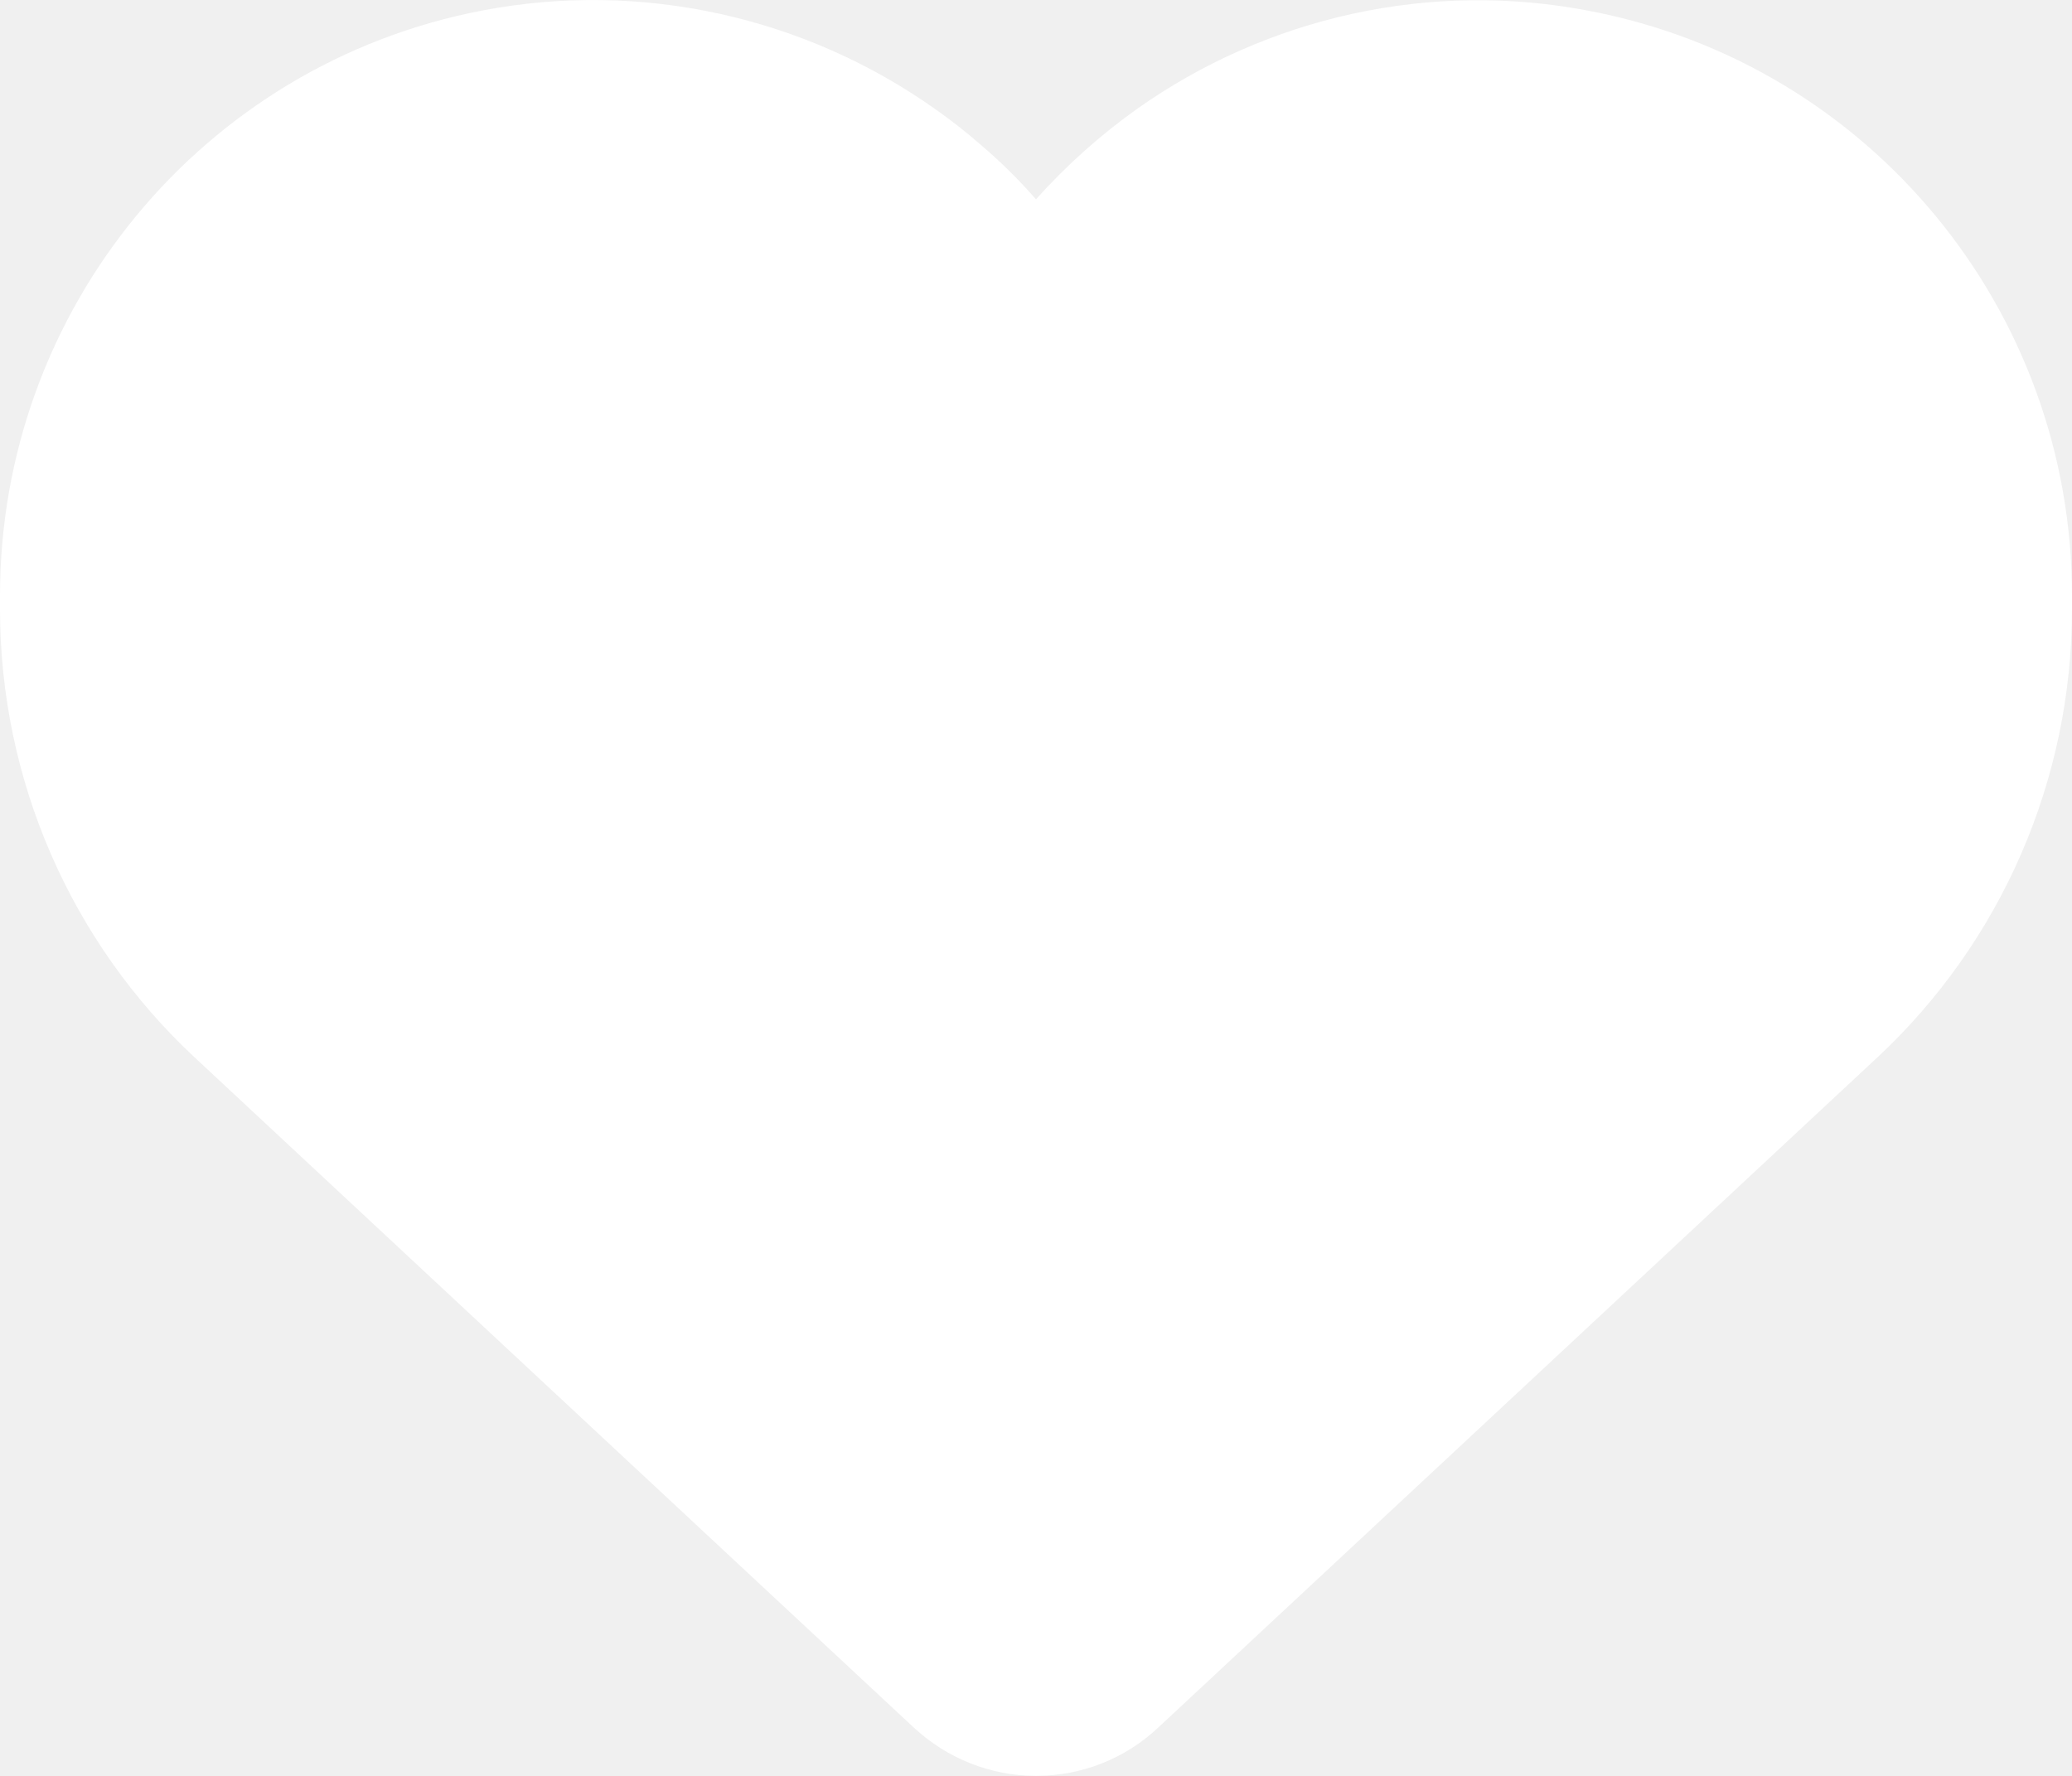
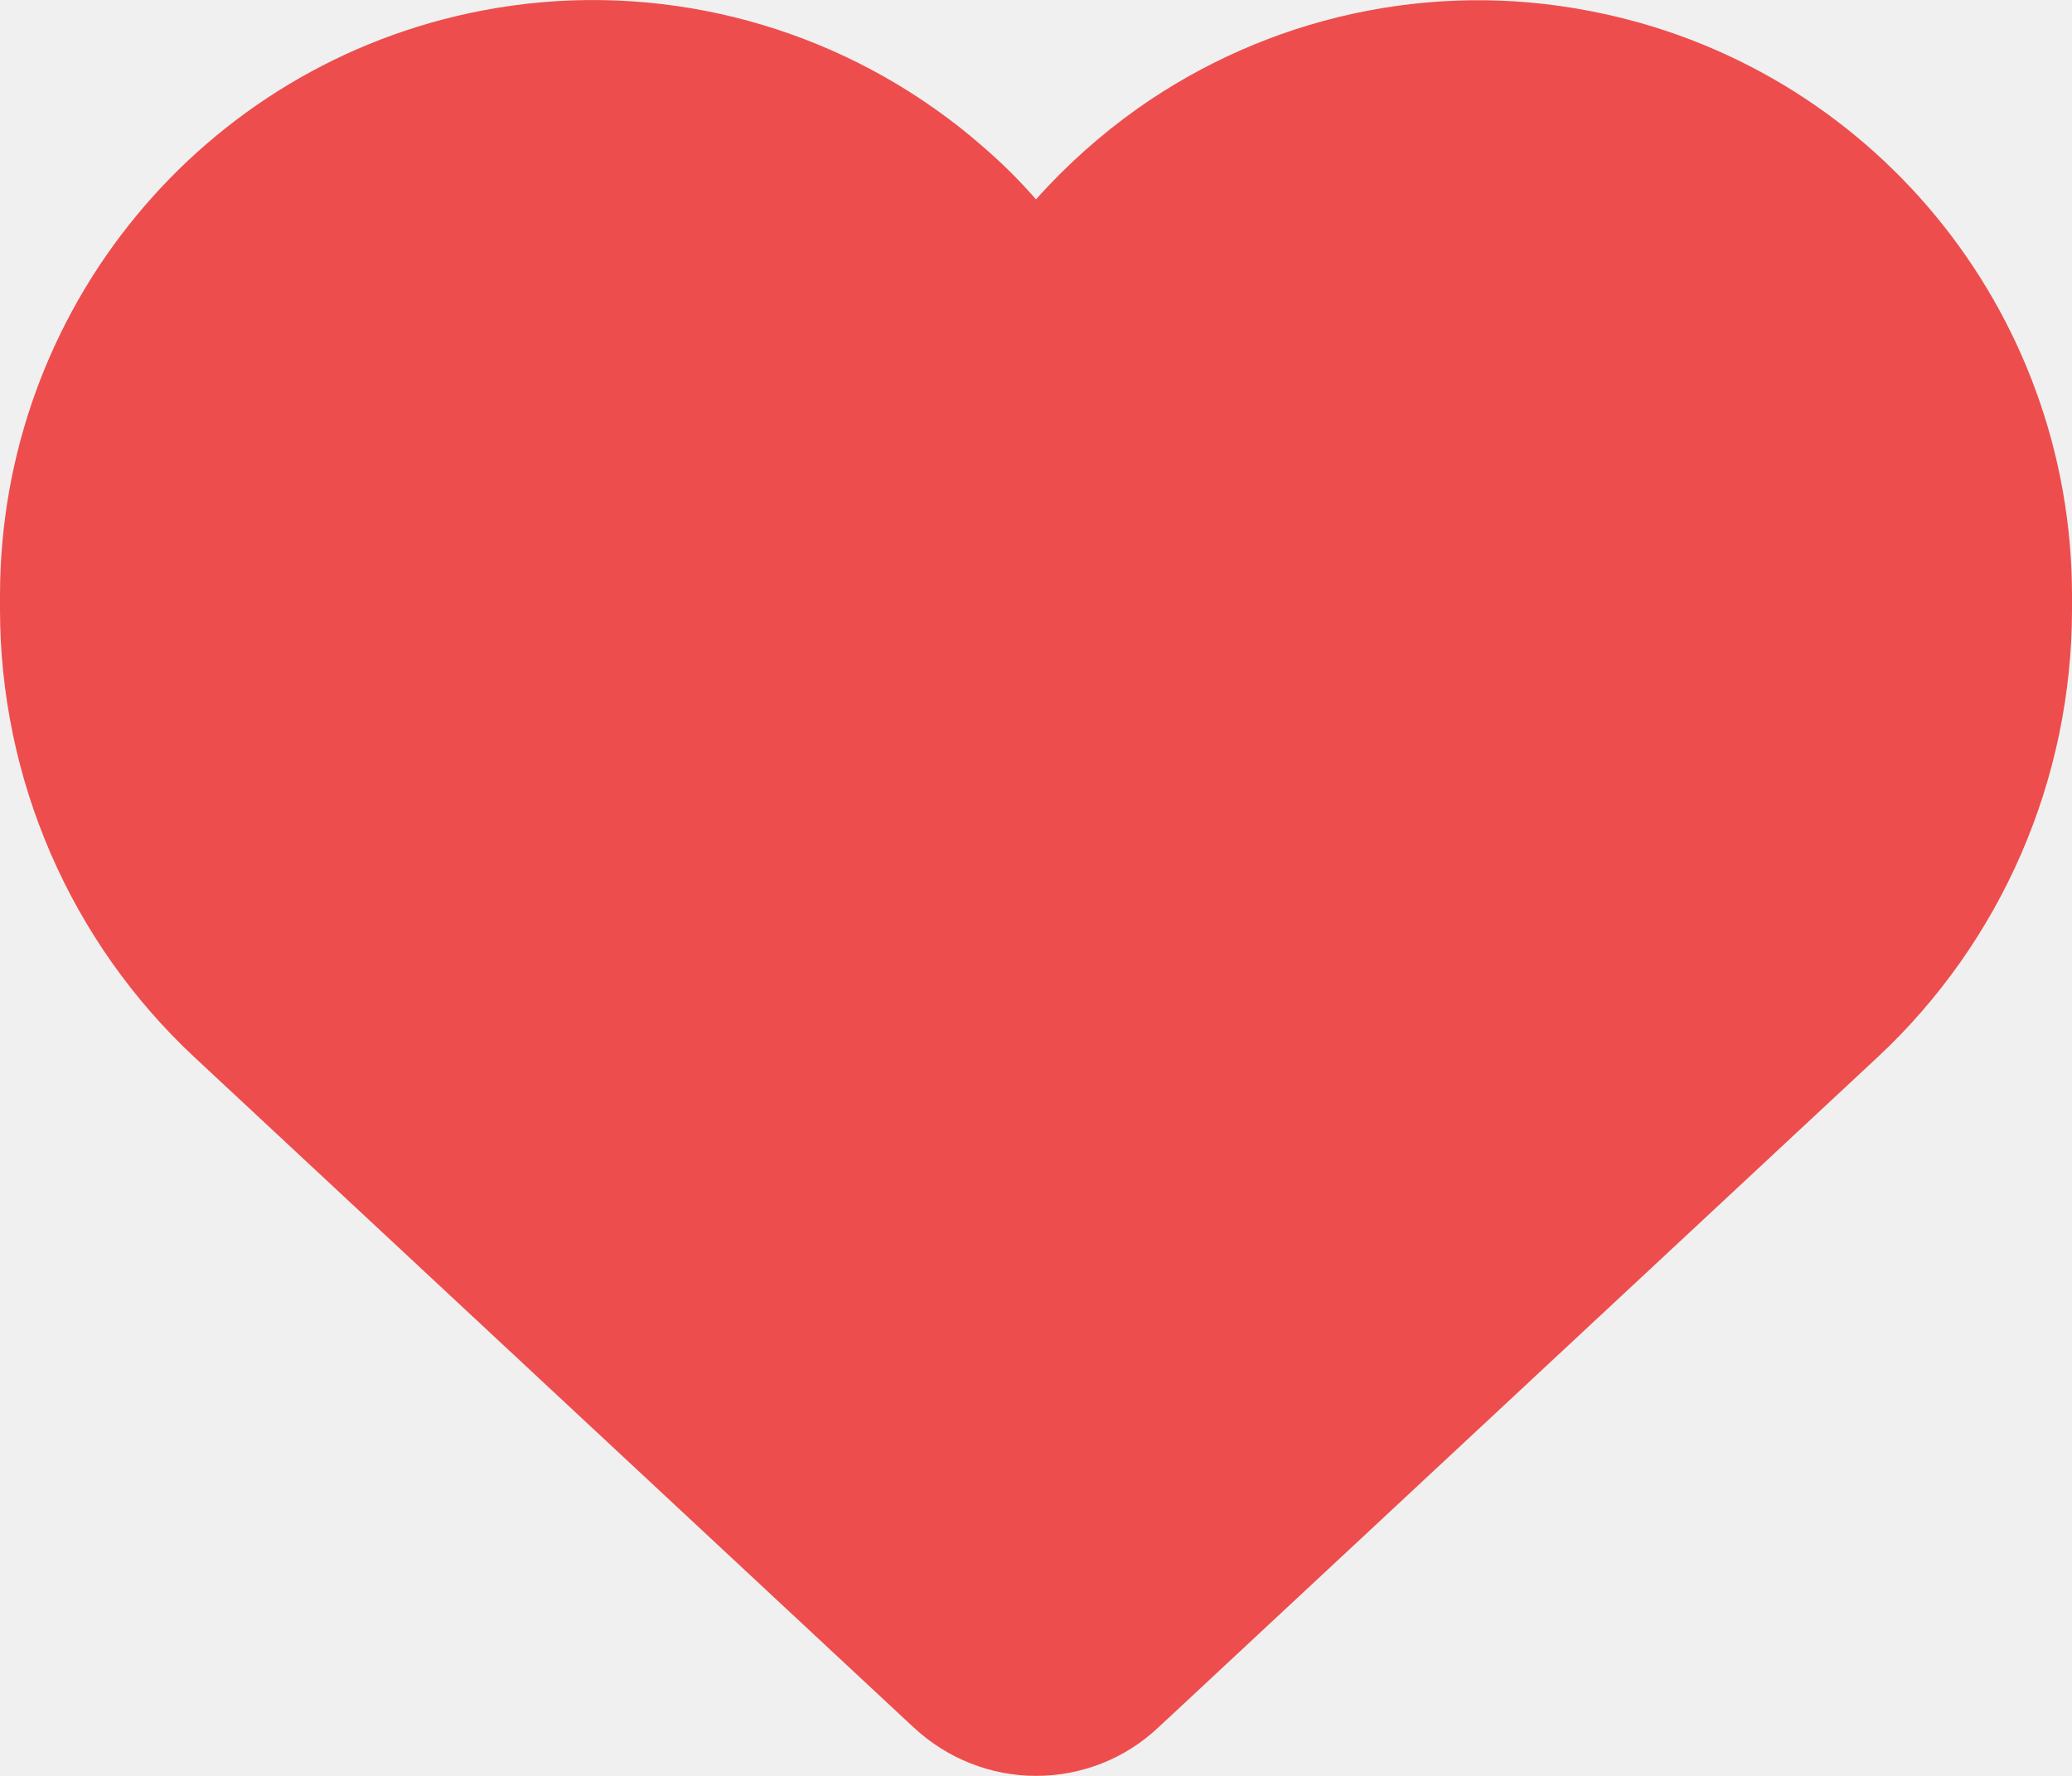
<svg xmlns="http://www.w3.org/2000/svg" width="14" height="12" viewBox="0 0 14 12" fill="none">
-   <path d="M7.826 11.673L7.894 11.61L12.685 7.145C13.524 6.363 14 5.266 14 4.116V4.025C14 2.093 12.633 0.436 10.741 0.074C9.663 -0.135 8.561 0.115 7.684 0.735C7.438 0.91 7.208 1.114 7 1.347C6.885 1.215 6.762 1.094 6.631 0.982C6.53 0.894 6.426 0.812 6.316 0.735C5.439 0.115 4.337 -0.135 3.259 0.071C1.367 0.433 4.76837e-07 2.093 4.76837e-07 4.025V4.116C4.76837e-07 5.266 0.476 6.363 1.315 7.145L6.106 11.61L6.174 11.673C6.398 11.882 6.694 12 7 12C7.306 12 7.602 11.885 7.826 11.673Z" fill="white" />
+   <path d="M7.826 11.673L7.894 11.61L12.685 7.145C13.524 6.363 14 5.266 14 4.116V4.025C14 2.093 12.633 0.436 10.741 0.074C9.663 -0.135 8.561 0.115 7.684 0.735C7.438 0.91 7.208 1.114 7 1.347C6.885 1.215 6.762 1.094 6.631 0.982C6.53 0.894 6.426 0.812 6.316 0.735C5.439 0.115 4.337 -0.135 3.259 0.071C1.367 0.433 4.76837e-07 2.093 4.76837e-07 4.025V4.116C4.76837e-07 5.266 0.476 6.363 1.315 7.145L6.106 11.61L6.174 11.673C6.398 11.882 6.694 12 7 12C7.306 12 7.602 11.885 7.826 11.673Z" fill="#EE4D4D" />
</svg>
